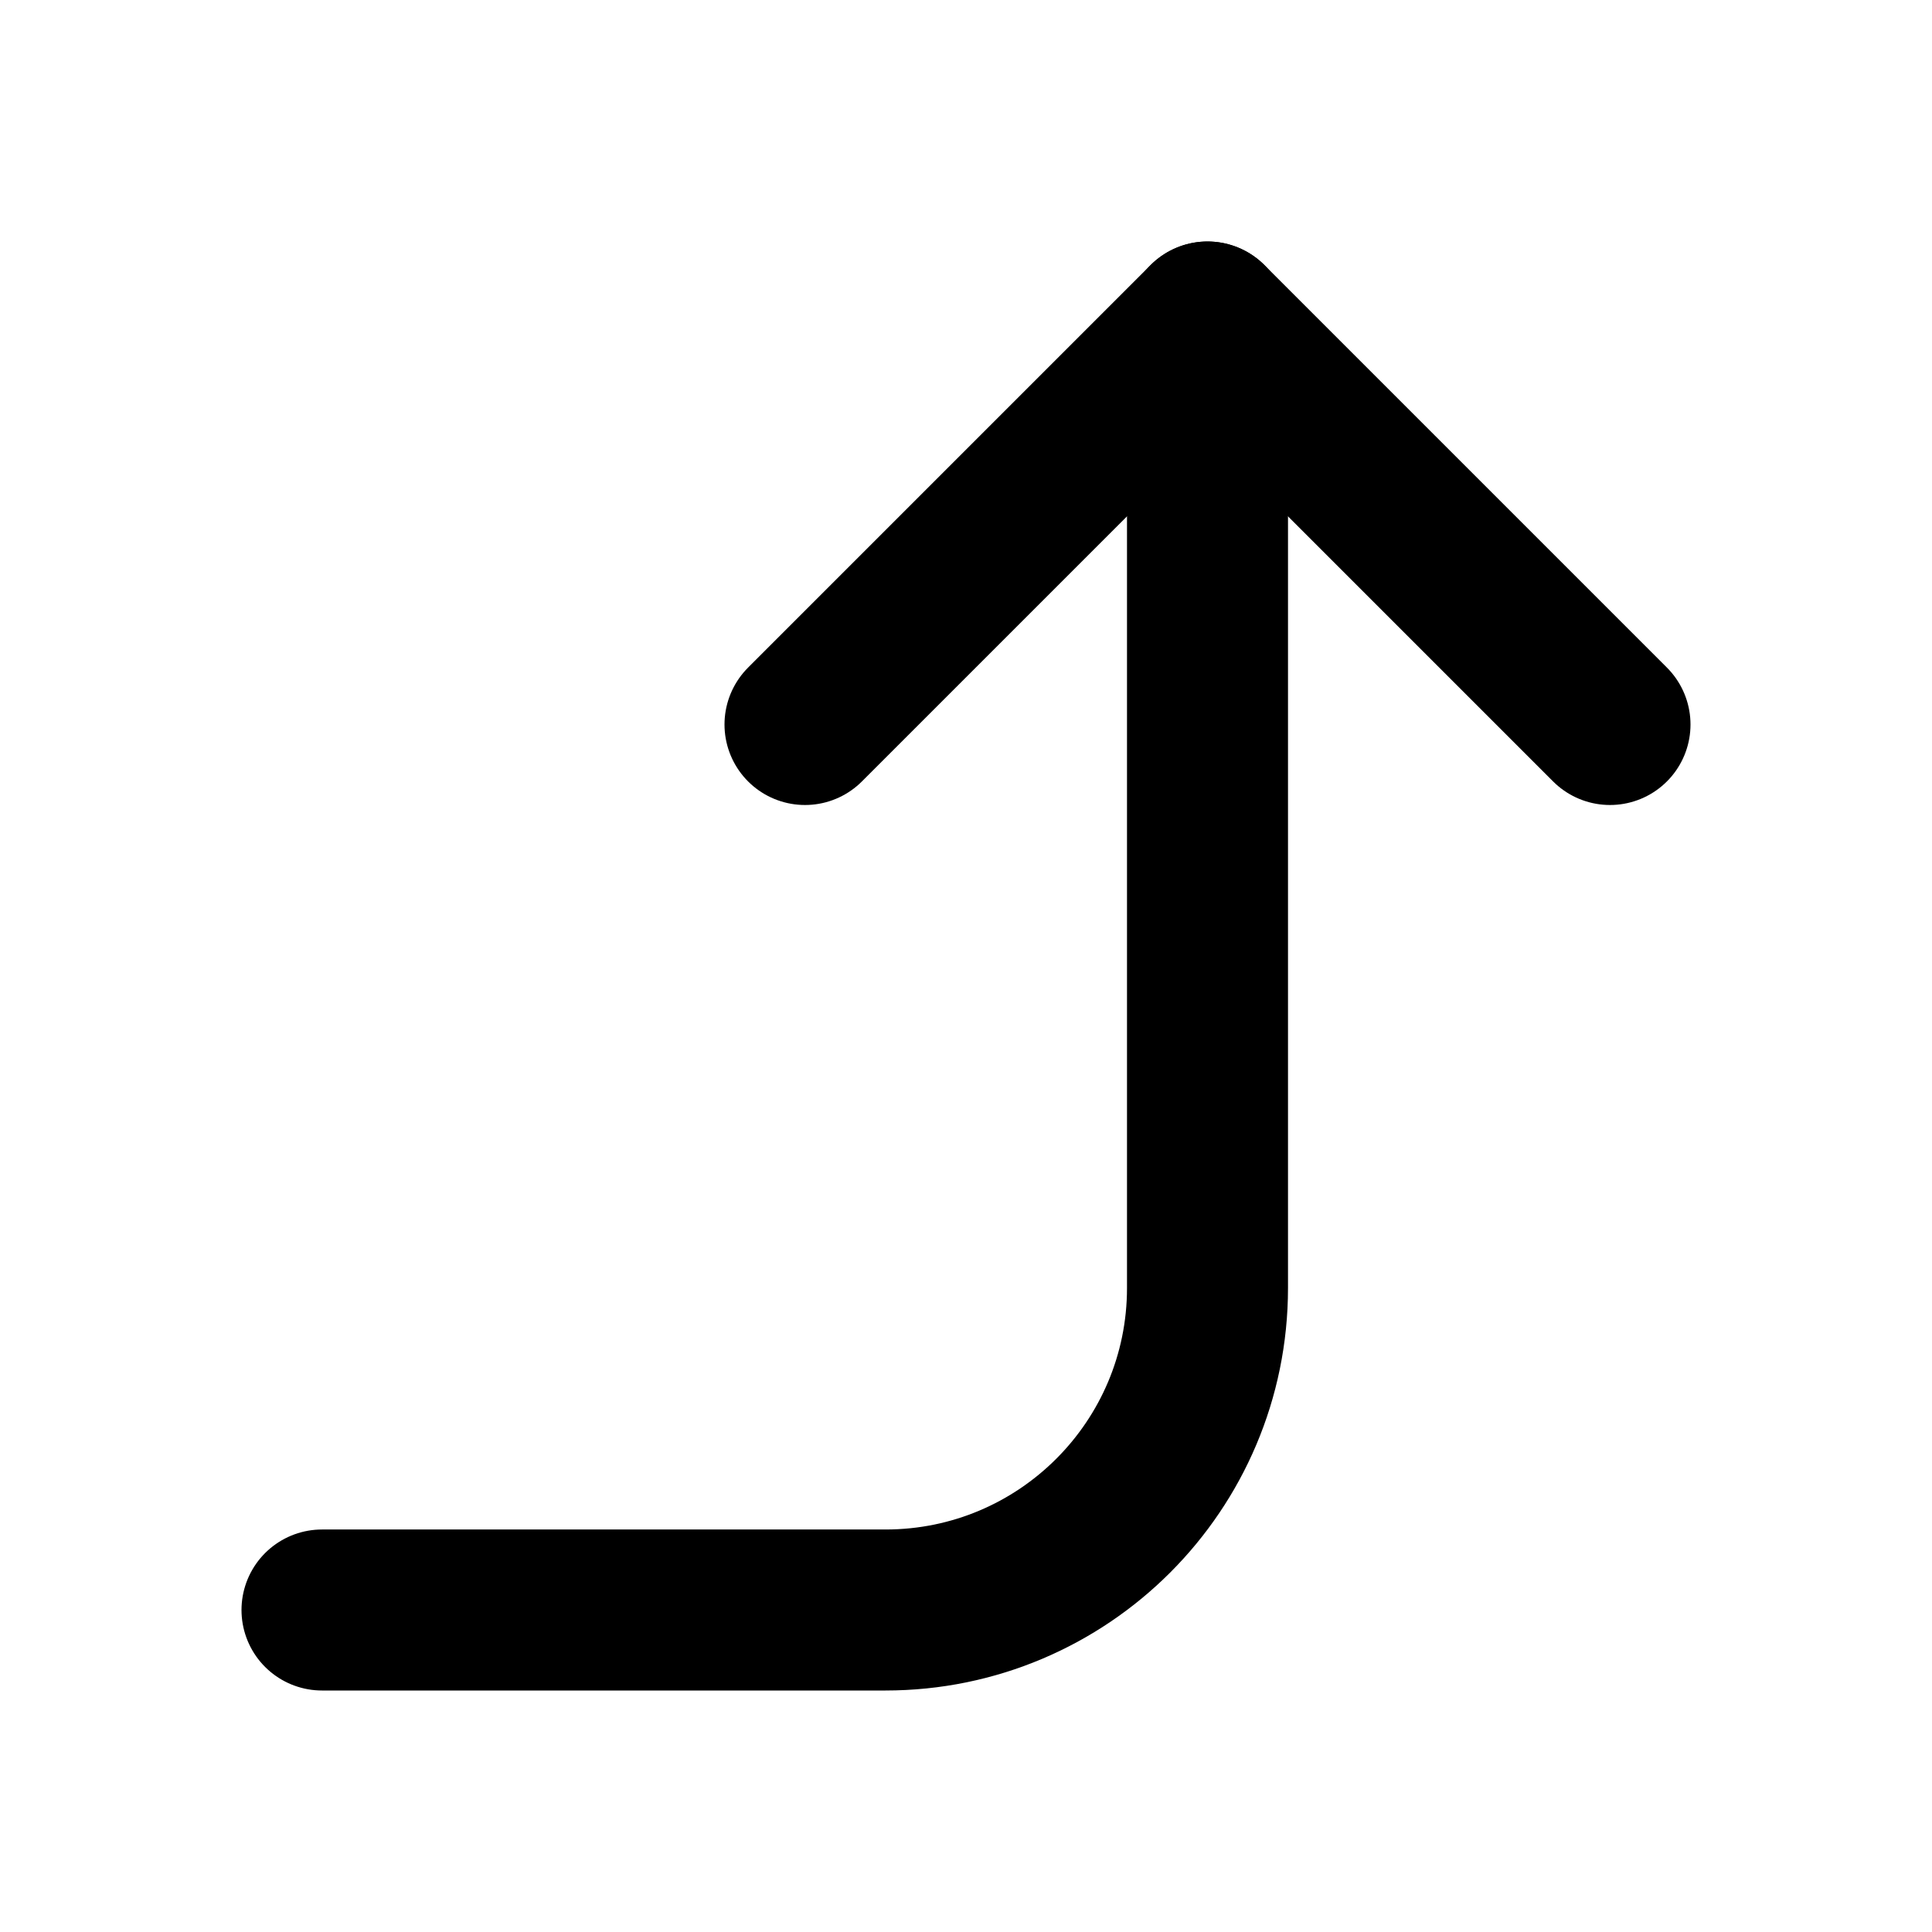
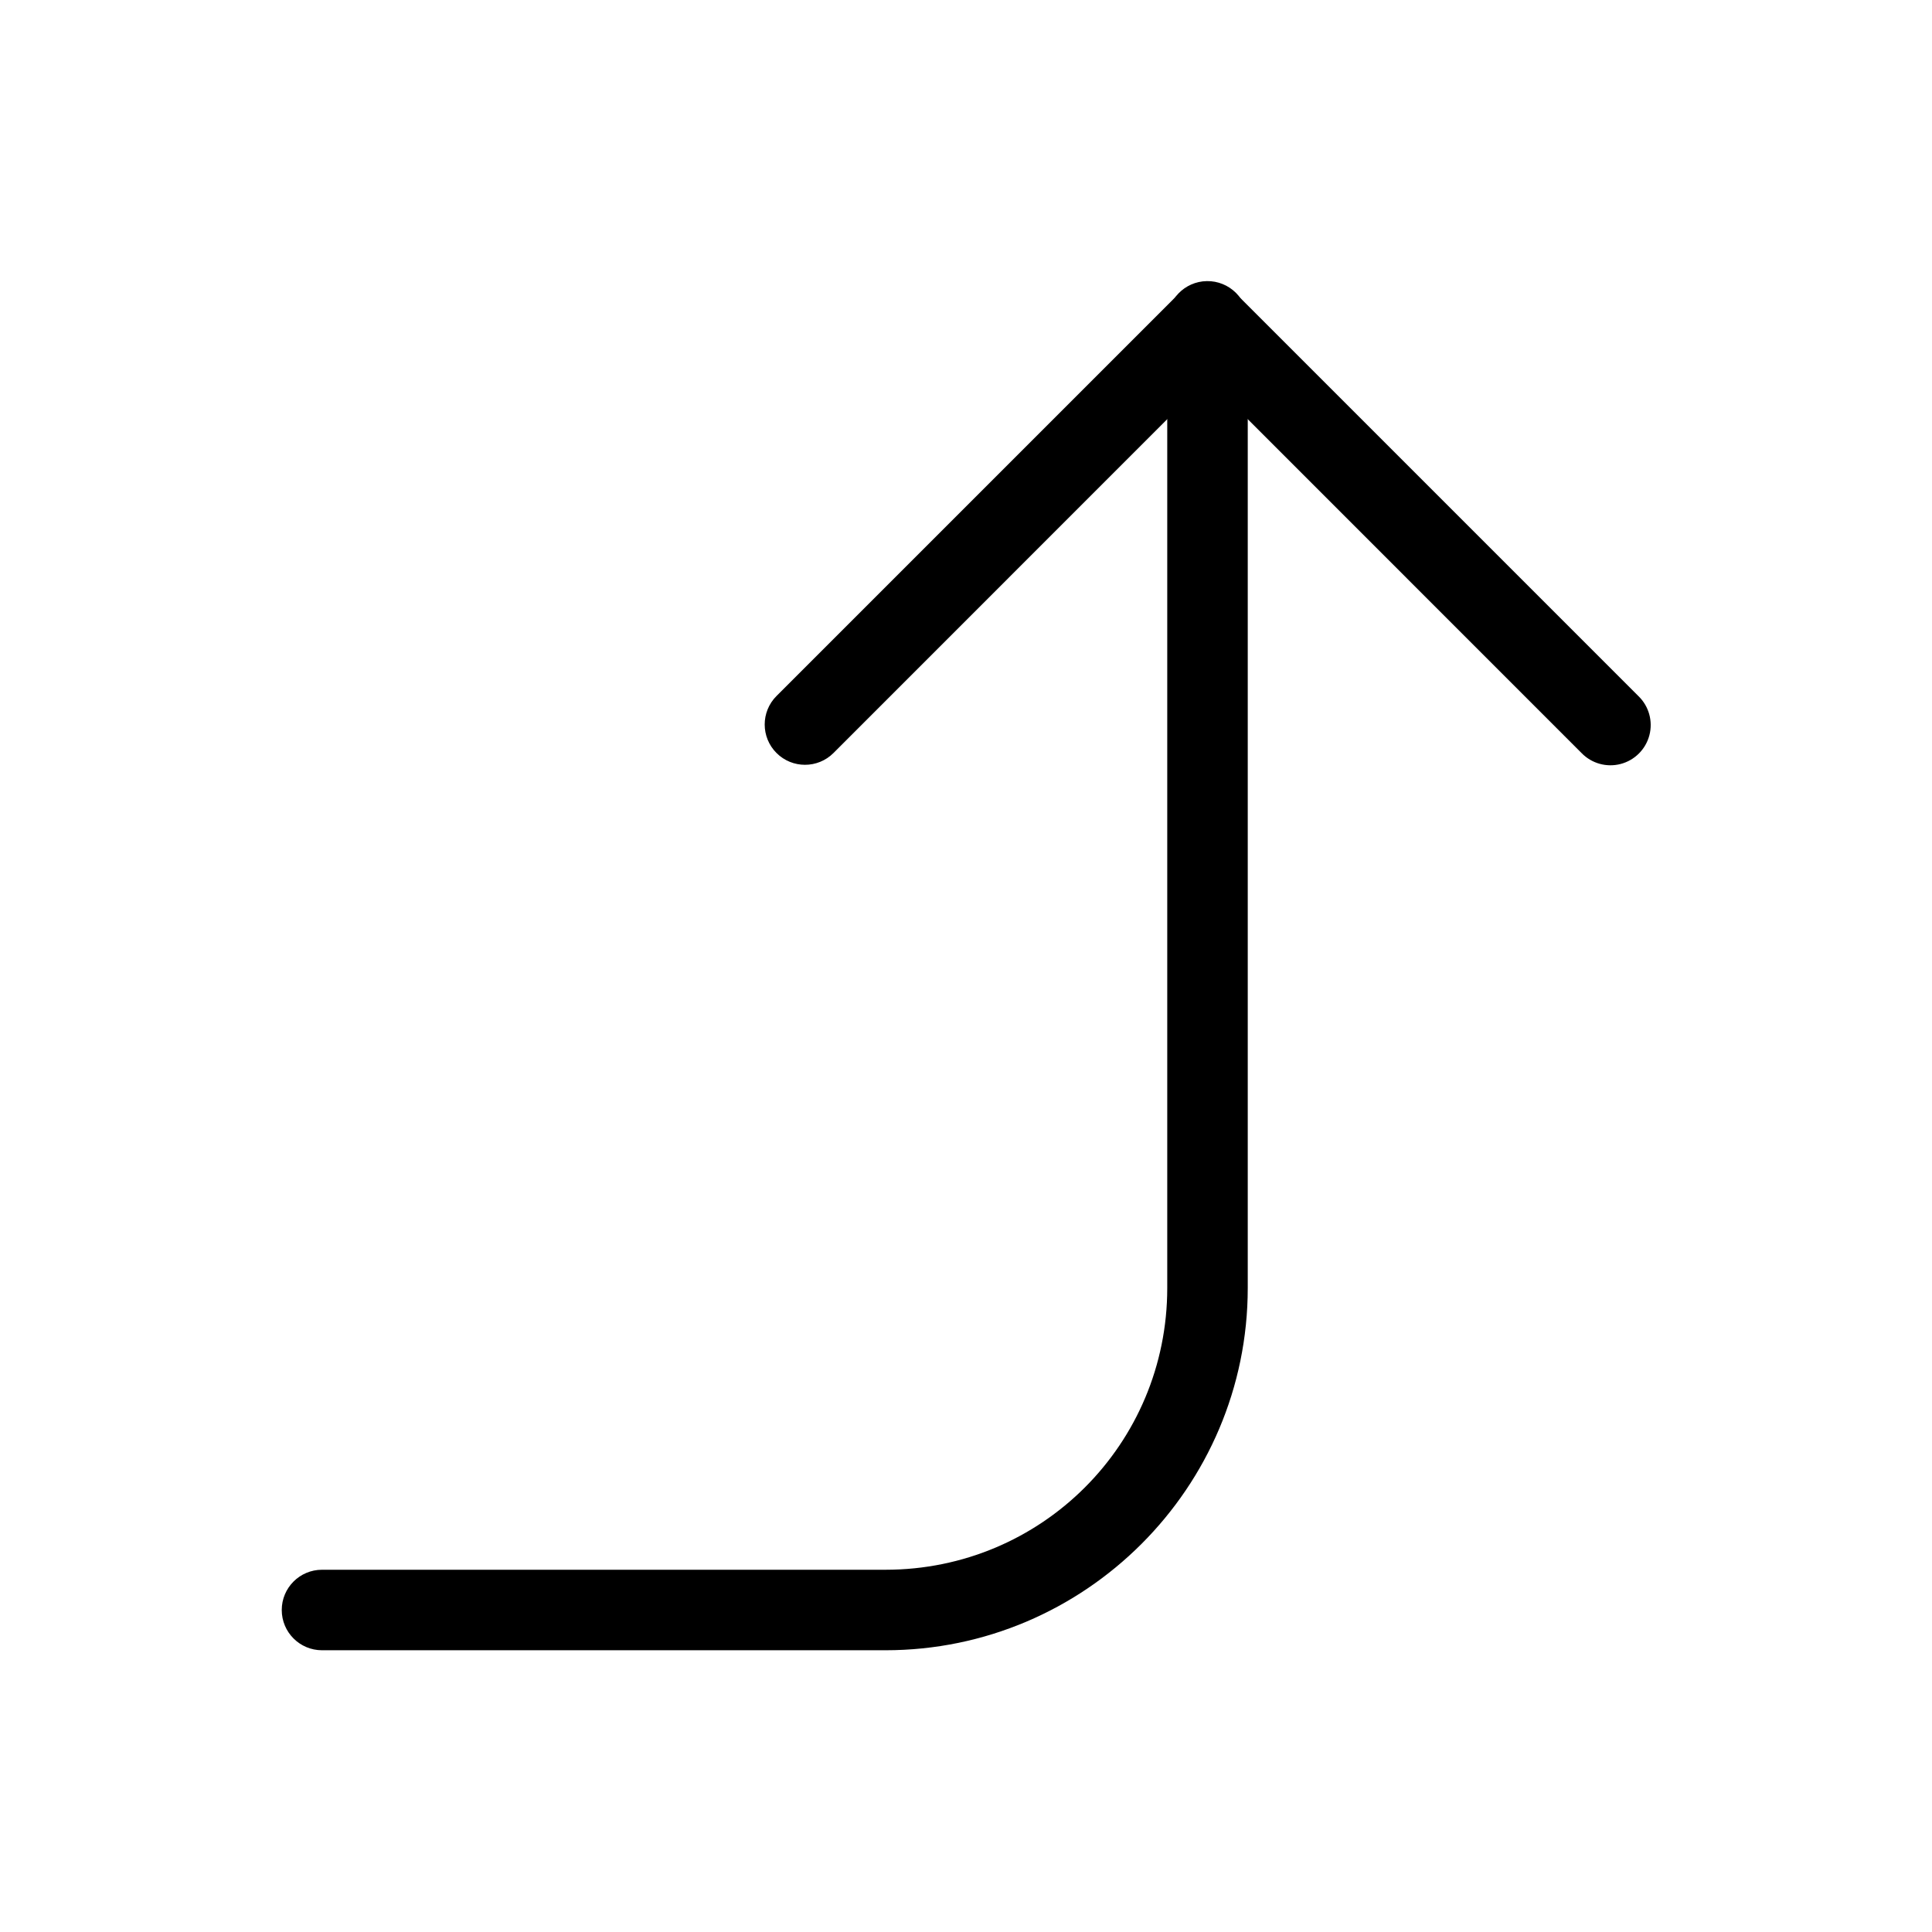
- <svg xmlns="http://www.w3.org/2000/svg" width="24" height="24" viewBox="0 0 24 24">
-   <polyline points="10 9 15 4 20 9" fill="none" stroke="#000" stroke-linecap="round" stroke-linejoin="round" stroke-width="2" />
-   <path d="M4 20h7a4 4 0 0 0 4-4V4" fill="none" stroke="#000" stroke-linecap="round" stroke-linejoin="round" stroke-width="2" />
+ <svg xmlns="http://www.w3.org/2000/svg" width="24" height="24" viewBox="0 0 24 24" version="1.1" id="svg6">
+   <defs id="defs10" />
+   <path style="color:#000000;font-style:normal;font-variant:normal;font-weight:normal;font-stretch:normal;font-size:medium;line-height:normal;font-family:sans-serif;font-variant-ligatures:normal;font-variant-position:normal;font-variant-caps:normal;font-variant-numeric:normal;font-variant-alternates:normal;font-feature-settings:normal;text-indent:0;text-align:start;text-decoration:none;text-decoration-line:none;text-decoration-style:solid;text-decoration-color:#000000;letter-spacing:normal;word-spacing:normal;text-transform:none;writing-mode:lr-tb;direction:ltr;text-orientation:mixed;dominant-baseline:auto;baseline-shift:baseline;text-anchor:start;white-space:normal;shape-padding:0;clip-rule:nonzero;display:inline;overflow:visible;visibility:visible;opacity:1;isolation:auto;mix-blend-mode:normal;color-interpolation:sRGB;color-interpolation-filters:linearRGB;solid-color:#000000;solid-opacity:1;vector-effect:none;fill:#000000;fill-opacity:1;fill-rule:nonzero;stroke:none;stroke-width:1;stroke-linecap:round;stroke-linejoin:round;stroke-miterlimit:4;stroke-dasharray:none;stroke-dashoffset:0;stroke-opacity:1;color-rendering:auto;image-rendering:auto;shape-rendering:auto;text-rendering:auto;enable-background:accumulate" d="m 14.992,3.5 a 0.5,0.5 0 0 0 -0.346,0.146 l -5,5 A 0.5,0.5 0 1 0 10.354,9.354 L 15,4.707 19.646,9.354 a 0.5,0.5 0 1 0 0.707,-0.707 l -5,-5 A 0.5,0.5 0 0 0 14.992,3.5 Z" id="polyline2" />
+   <path style="color:#000000;font-style:normal;font-variant:normal;font-weight:normal;font-stretch:normal;font-size:medium;line-height:normal;font-family:sans-serif;font-variant-ligatures:normal;font-variant-position:normal;font-variant-caps:normal;font-variant-numeric:normal;font-variant-alternates:normal;font-feature-settings:normal;text-indent:0;text-align:start;text-decoration:none;text-decoration-line:none;text-decoration-style:solid;text-decoration-color:#000000;letter-spacing:normal;word-spacing:normal;text-transform:none;writing-mode:lr-tb;direction:ltr;text-orientation:mixed;dominant-baseline:auto;baseline-shift:baseline;text-anchor:start;white-space:normal;shape-padding:0;clip-rule:nonzero;display:inline;overflow:visible;visibility:visible;opacity:1;isolation:auto;mix-blend-mode:normal;color-interpolation:sRGB;color-interpolation-filters:linearRGB;solid-color:#000000;solid-opacity:1;vector-effect:none;fill:#000000;fill-opacity:1;fill-rule:nonzero;stroke:none;stroke-width:1;stroke-linecap:round;stroke-linejoin:round;stroke-miterlimit:4;stroke-dasharray:none;stroke-dashoffset:0;stroke-opacity:1;color-rendering:auto;image-rendering:auto;shape-rendering:auto;text-rendering:auto;enable-background:accumulate" d="M 14.992,3.492 A 0.5,0.5 0 0 0 14.5,4 v 12 c 0,1.939 -1.561,3.5 -3.5,3.5 H 4 a 0.5,0.5 0 1 0 0,1 h 7 c 2.479,0 4.5,-2.021 4.5,-4.5 V 4 A 0.5,0.5 0 0 0 14.992,3.492 Z" id="path4" />
</svg>
